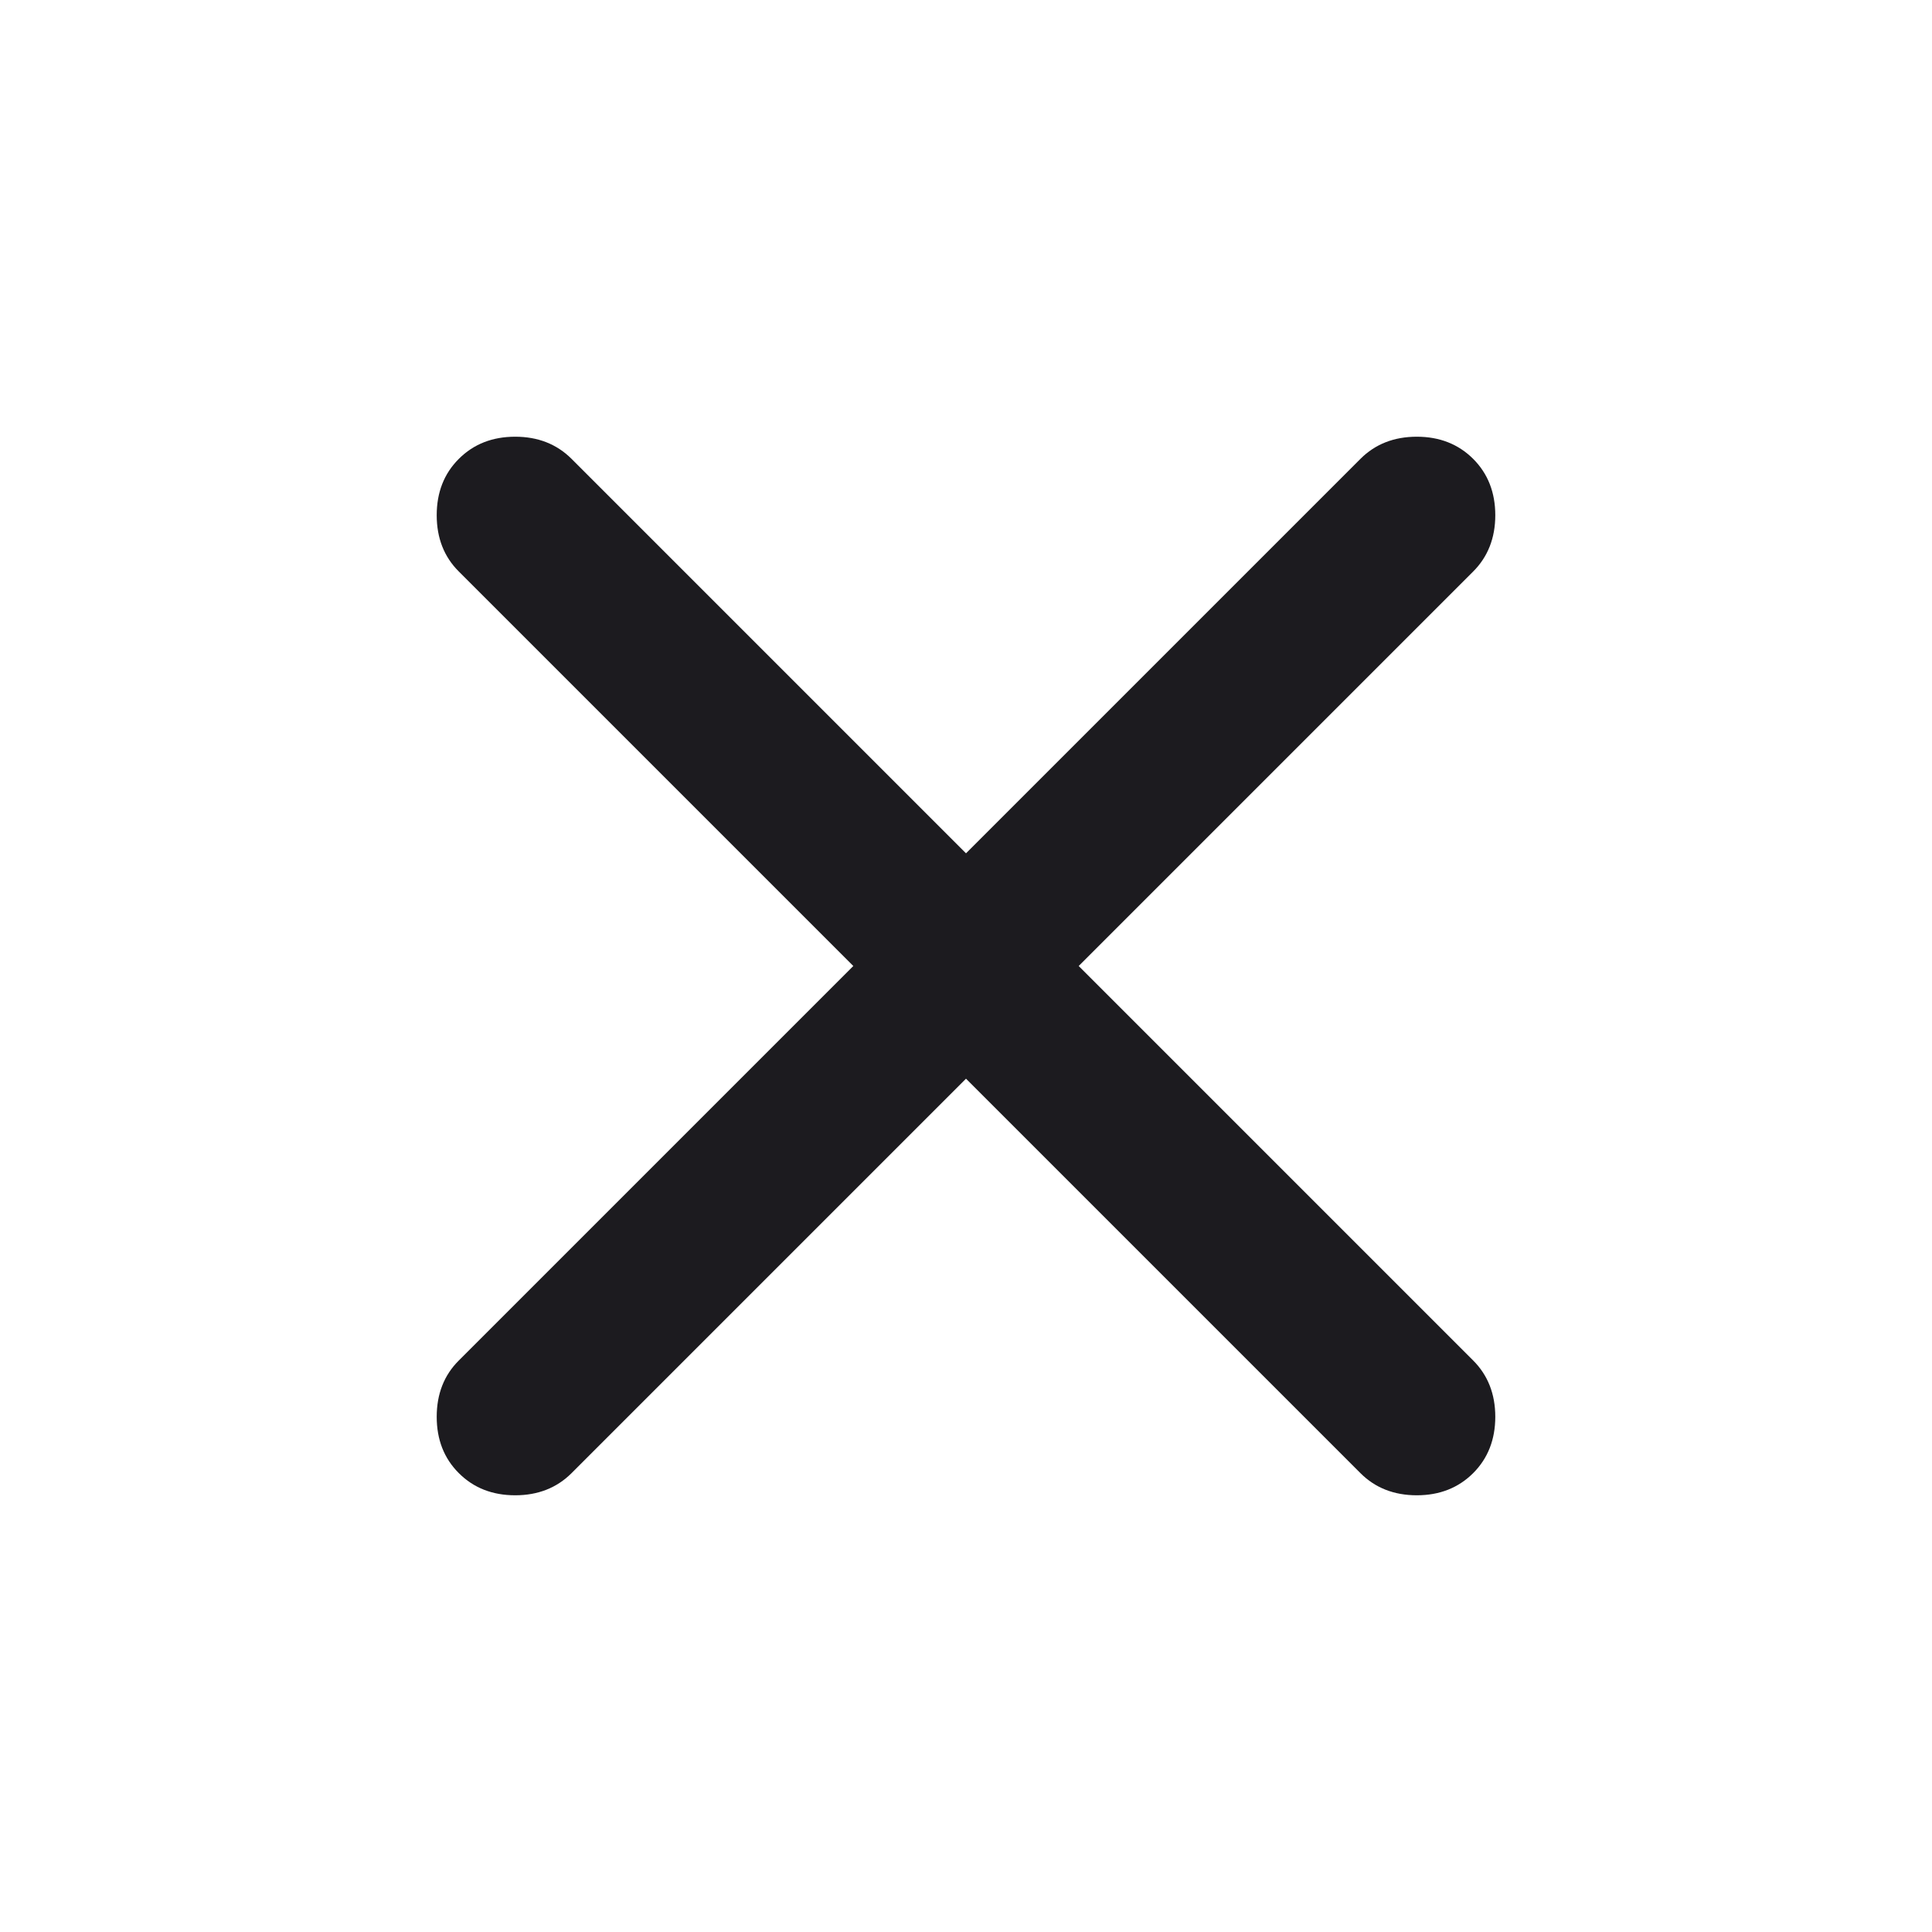
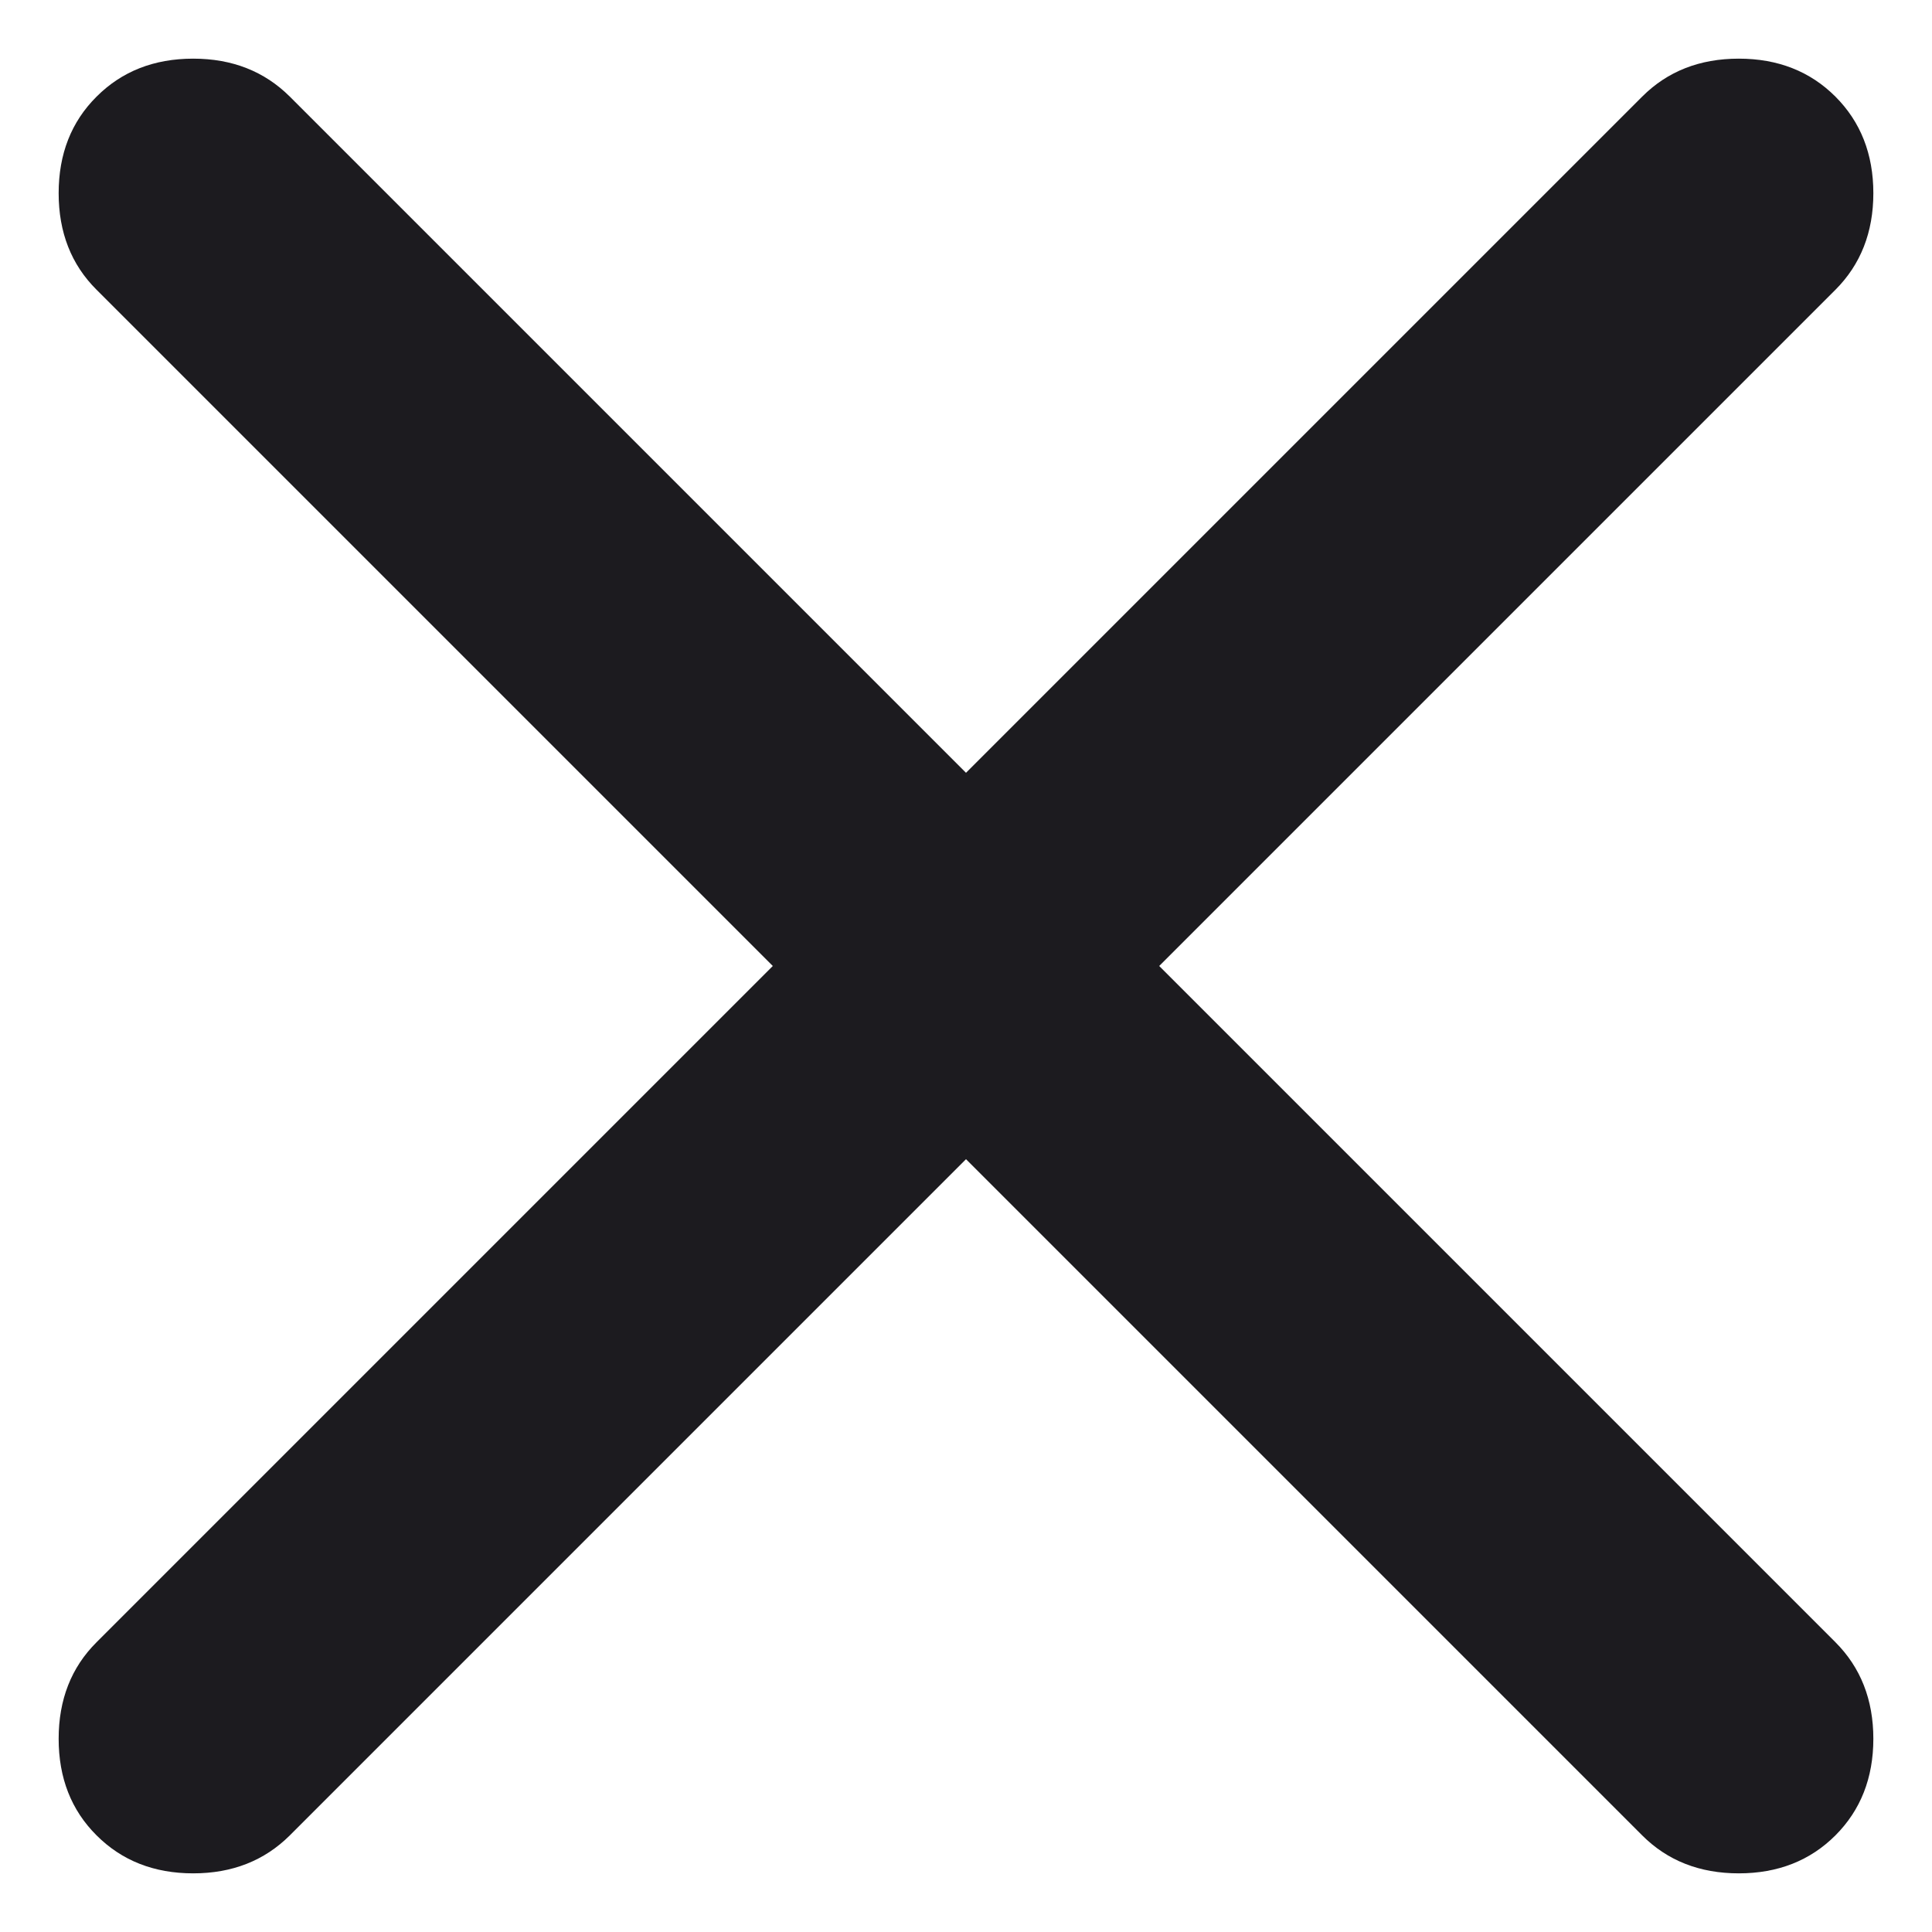
- <svg xmlns="http://www.w3.org/2000/svg" width="24" height="24" viewBox="0 0 24 24" fill="none">
-   <mask id="mask0_813_12181" style="mask-type:alpha" maskUnits="userSpaceOnUse" x="0" y="0" width="24" height="24">
-     <rect width="24" height="24" fill="#D9D9D9" />
-   </mask>
-   <g mask="url(#mask0_813_12181)">
-     <path d="M12 13.4L7.1 18.3C6.916 18.483 6.683 18.575 6.4 18.575C6.116 18.575 5.883 18.483 5.7 18.3C5.516 18.117 5.425 17.883 5.425 17.6C5.425 17.317 5.516 17.083 5.7 16.9L10.6 12L5.7 7.1C5.516 6.917 5.425 6.683 5.425 6.4C5.425 6.117 5.516 5.883 5.7 5.7C5.883 5.517 6.116 5.425 6.4 5.425C6.683 5.425 6.916 5.517 7.1 5.7L12 10.6L16.9 5.7C17.083 5.517 17.317 5.425 17.6 5.425C17.883 5.425 18.116 5.517 18.3 5.7C18.483 5.883 18.575 6.117 18.575 6.4C18.575 6.683 18.483 6.917 18.3 7.1L13.4 12L18.3 16.9C18.483 17.083 18.575 17.317 18.575 17.6C18.575 17.883 18.483 18.117 18.3 18.3C18.116 18.483 17.883 18.575 17.6 18.575C17.317 18.575 17.083 18.483 16.9 18.3L12 13.4Z" fill="#1C1B1F" />
-   </g>
+ <svg xmlns="http://www.w3.org/2000/svg" width="14" height="14" viewBox="0 0 14 14" fill="none">
+   <path d="M7 8.4L2.1 13.3C1.916 13.483 1.683 13.575 1.4 13.575C1.116 13.575 0.883 13.483 0.7 13.3C0.516 13.117 0.425 12.883 0.425 12.6C0.425 12.317 0.516 12.083 0.7 11.9L5.6 7L0.7 2.1C0.516 1.917 0.425 1.683 0.425 1.4C0.425 1.117 0.516 0.883 0.7 0.7C0.883 0.517 1.116 0.425 1.4 0.425C1.683 0.425 1.916 0.517 2.1 0.7L7 5.6L11.9 0.7C12.083 0.517 12.316 0.425 12.6 0.425C12.883 0.425 13.117 0.517 13.3 0.7C13.483 0.883 13.575 1.117 13.575 1.4C13.575 1.683 13.483 1.917 13.3 2.1L8.4 7L13.3 11.9C13.483 12.083 13.575 12.317 13.575 12.6C13.575 12.883 13.483 13.117 13.3 13.3C13.117 13.483 12.883 13.575 12.6 13.575C12.316 13.575 12.083 13.483 11.9 13.3L7 8.4Z" fill="#1C1B1F" />
</svg>
